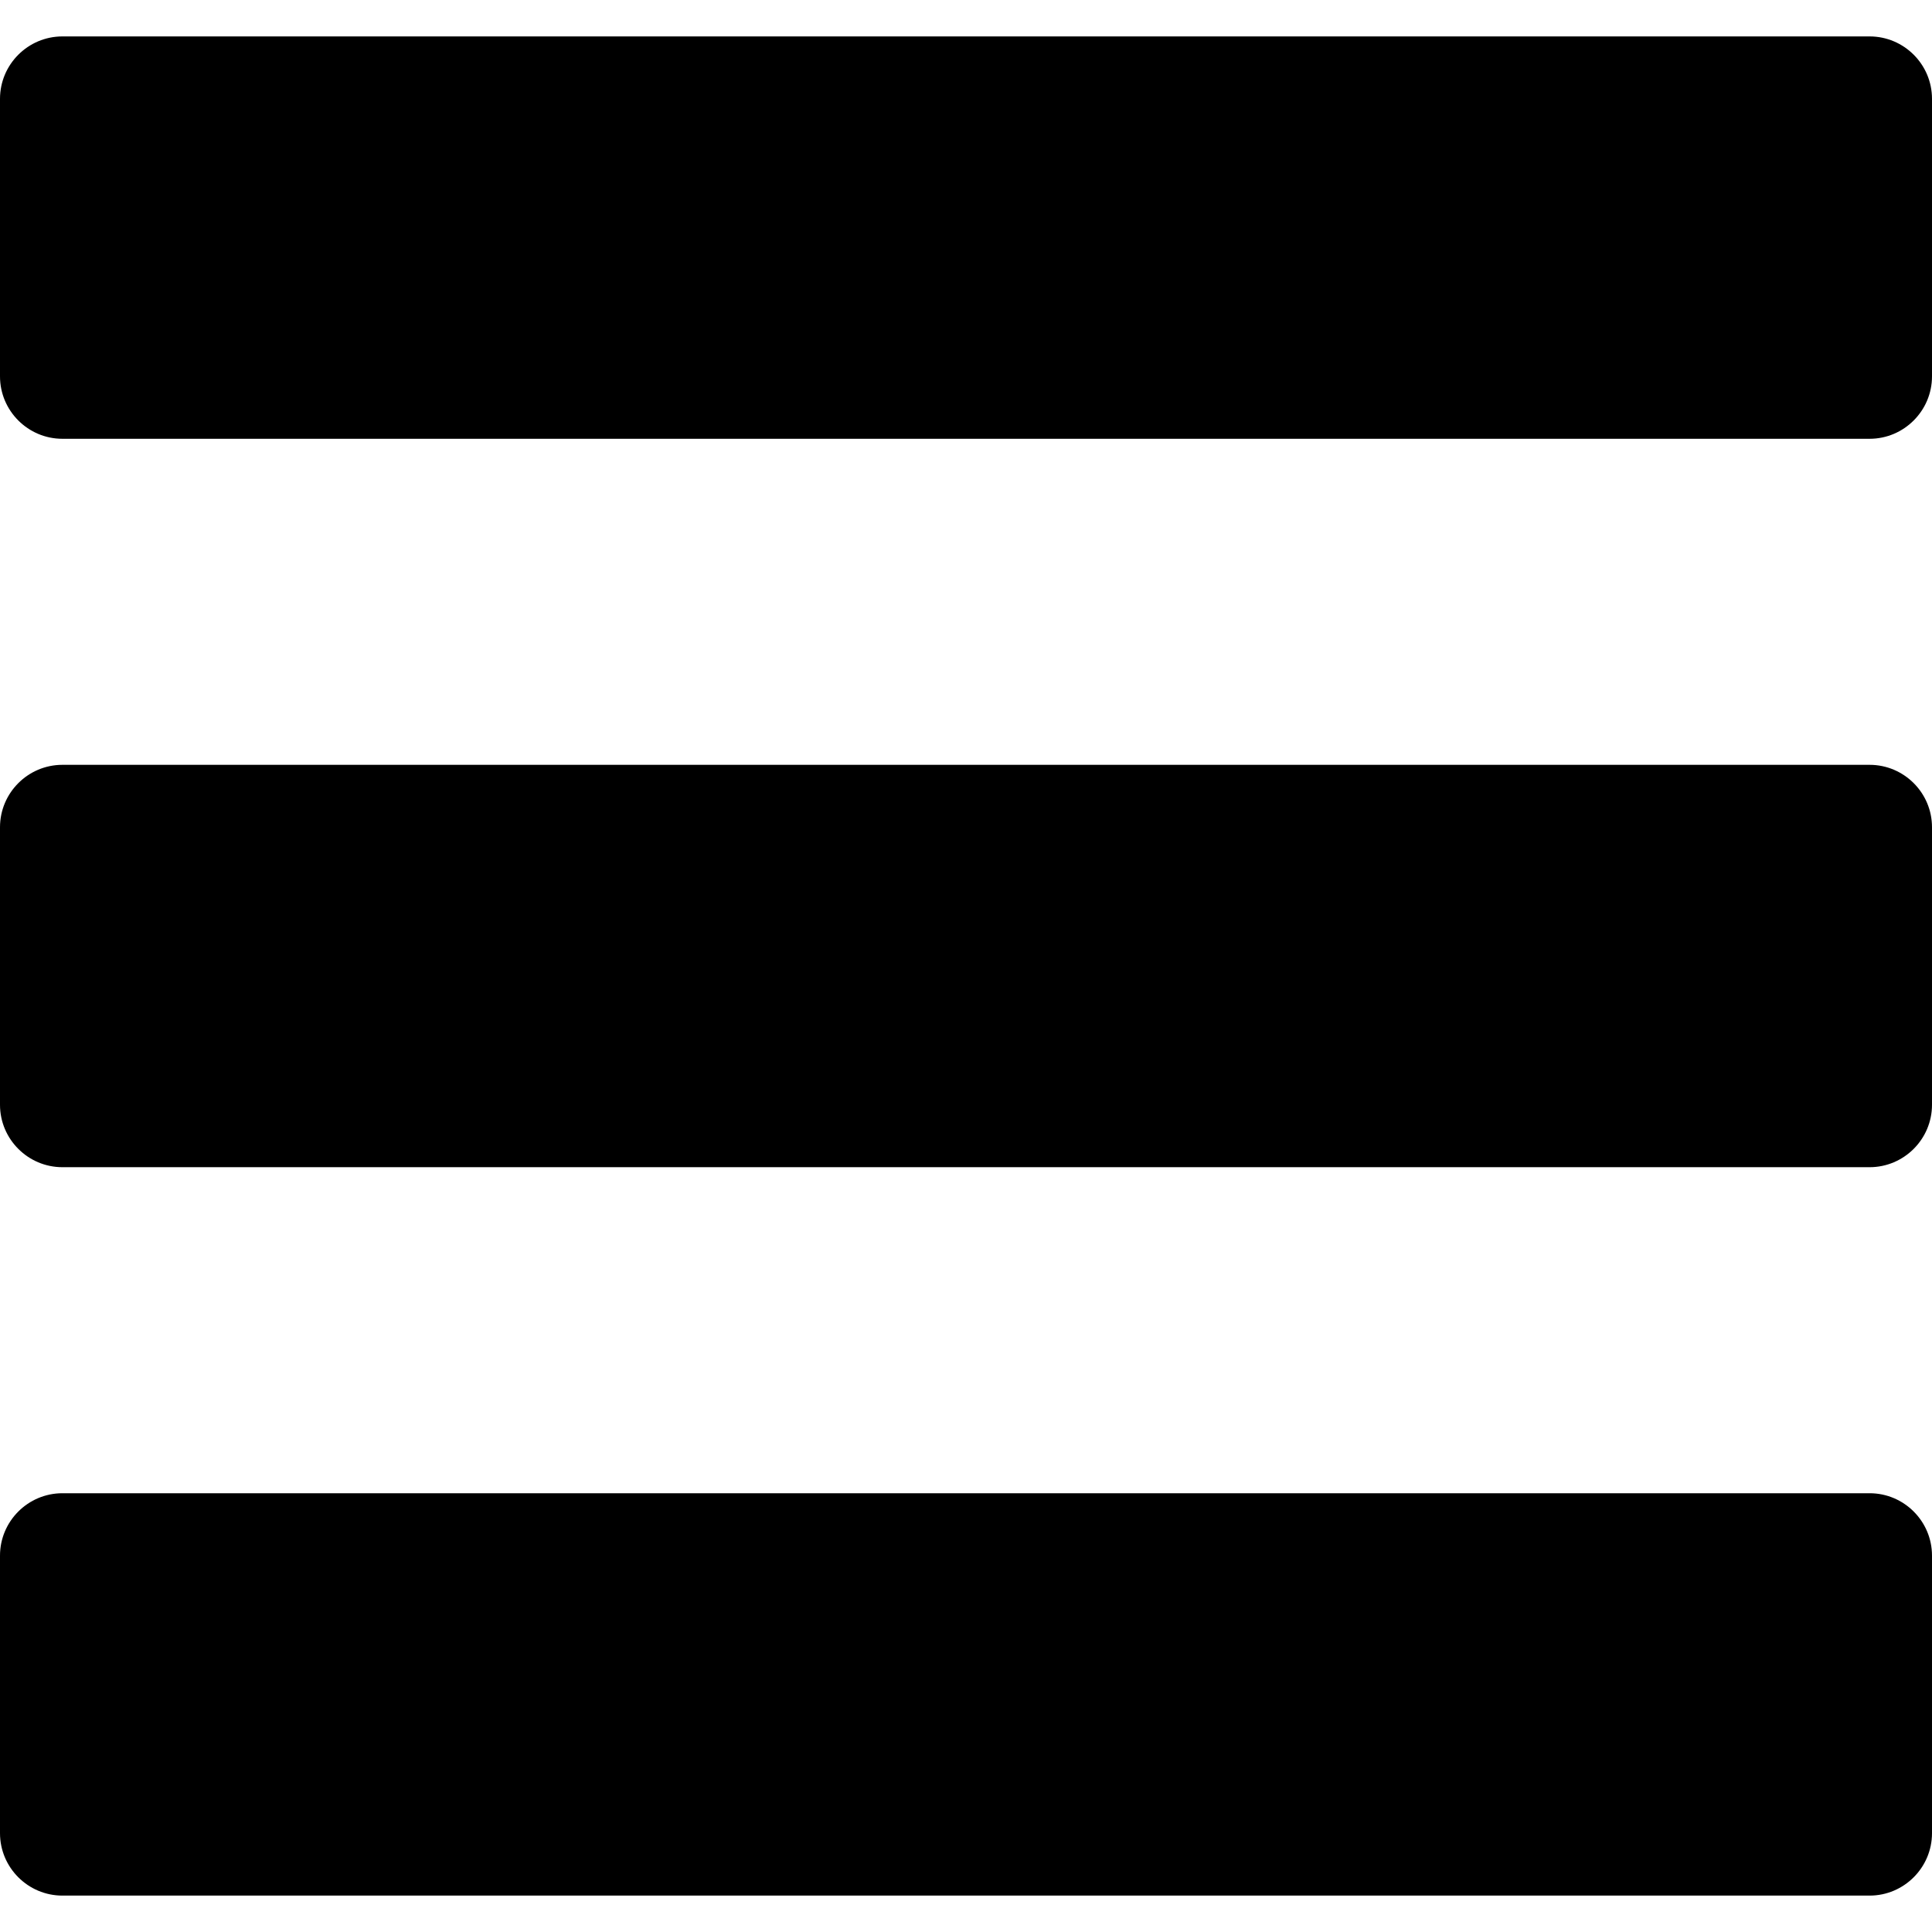
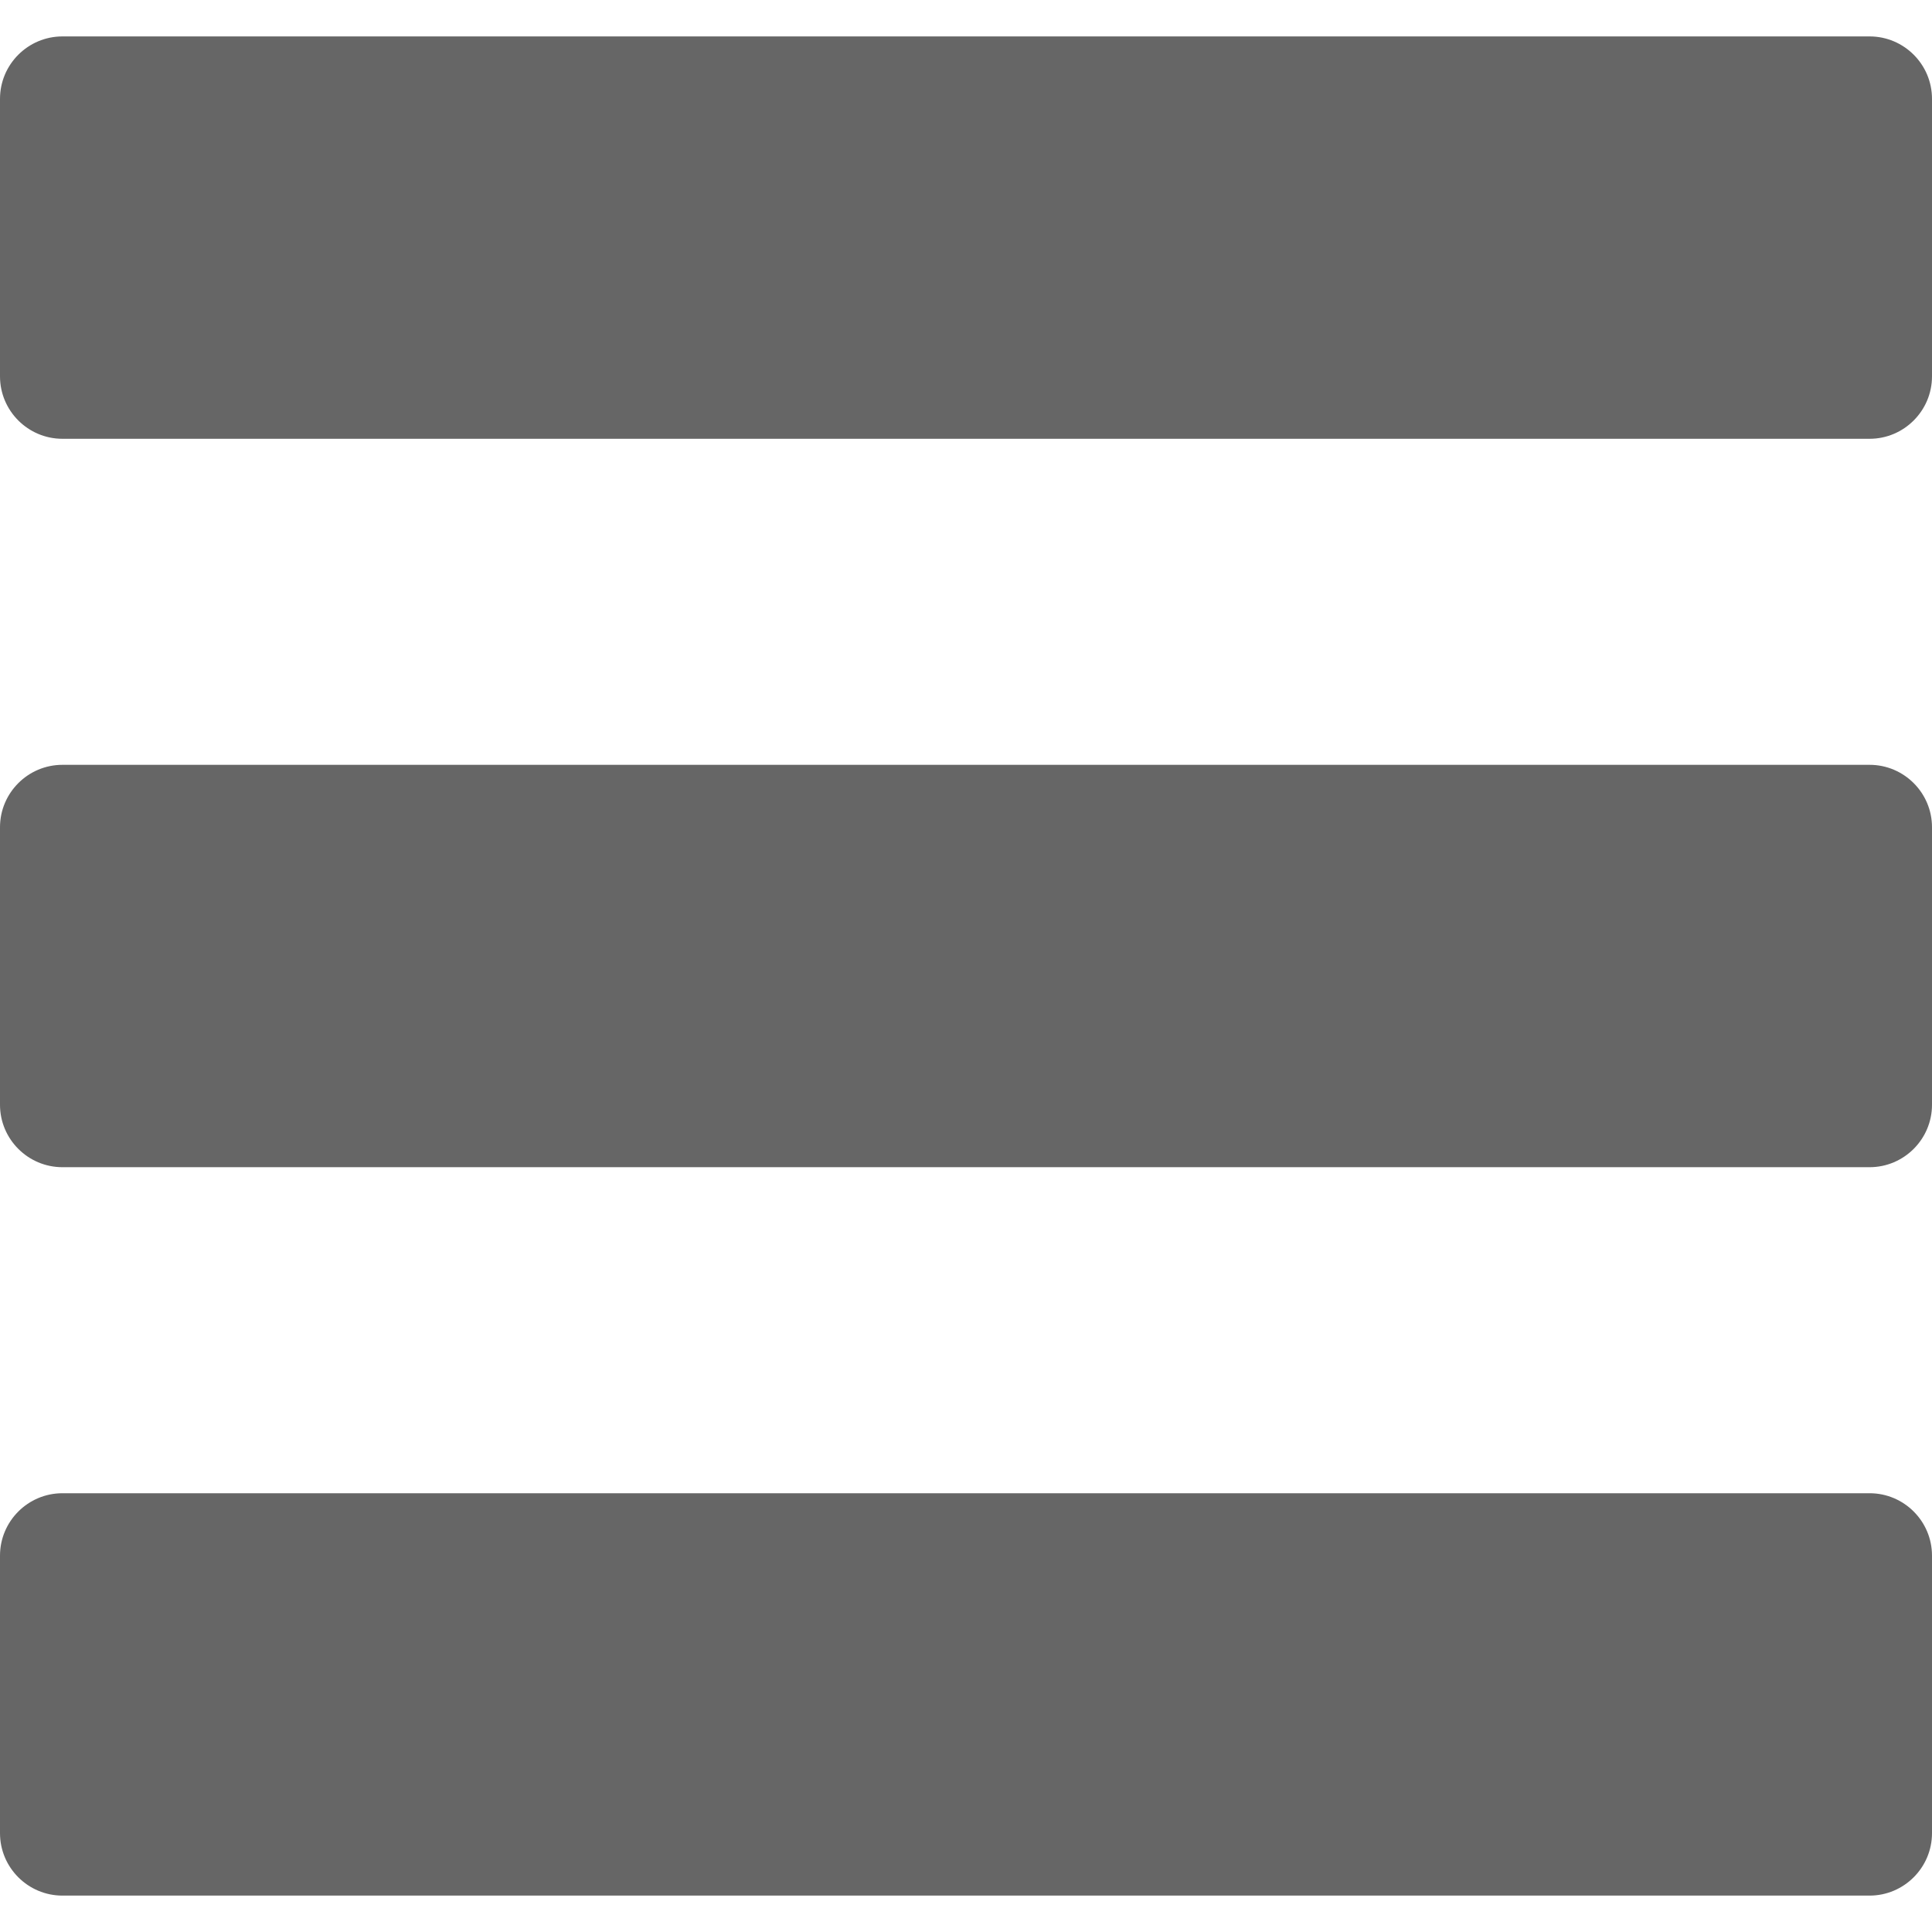
<svg xmlns="http://www.w3.org/2000/svg" version="1.1" id="Capa_1" x="0px" y="0px" width="92.833px" height="92.833px" viewBox="0 0 92.833 92.833" style="enable-background:new 0 0 92.833 92.833;" xml:space="preserve">
  <g>
    <g>
-       <path d="M89.834,1.75H3c-1.654,0-3,1.346-3,3v13.334c0,1.654,1.346,3,3,3h86.833c1.653,0,3-1.346,3-3V4.75    C92.834,3.096,91.488,1.75,89.834,1.75z" />
-       <path d="M89.834,36.75H3c-1.654,0-3,1.346-3,3v13.334c0,1.654,1.346,3,3,3h86.833c1.653,0,3-1.346,3-3V39.75    C92.834,38.096,91.488,36.75,89.834,36.75z" />
-       <path d="M89.834,71.75H3c-1.654,0-3,1.346-3,3v13.334c0,1.654,1.346,3,3,3h86.833c1.653,0,3-1.346,3-3V74.75    C92.834,73.095,91.488,71.75,89.834,71.75z" />
+       <path d="M89.834,1.75H3c-1.654,0-3,1.346-3,3v13.334c0,1.654,1.346,3,3,3h86.833c1.653,0,3-1.346,3-3V4.75    C92.834,3.096,91.488,1.75,89.834,1.75z" fill="#666" />
+       <path d="M89.834,36.75H3c-1.654,0-3,1.346-3,3v13.334c0,1.654,1.346,3,3,3h86.833c1.653,0,3-1.346,3-3V39.75    C92.834,38.096,91.488,36.75,89.834,36.75z" fill="#666" />
+       <path d="M89.834,71.75H3c-1.654,0-3,1.346-3,3v13.334c0,1.654,1.346,3,3,3h86.833c1.653,0,3-1.346,3-3V74.75    C92.834,73.095,91.488,71.75,89.834,71.75z" fill="#666" />
    </g>
  </g>
  <g>
</g>
  <g>
</g>
  <g>
</g>
  <g>
</g>
  <g>
</g>
  <g>
</g>
  <g>
</g>
  <g>
</g>
  <g>
</g>
  <g>
</g>
  <g>
</g>
  <g>
</g>
  <g>
</g>
  <g>
</g>
  <g>
</g>
</svg>
